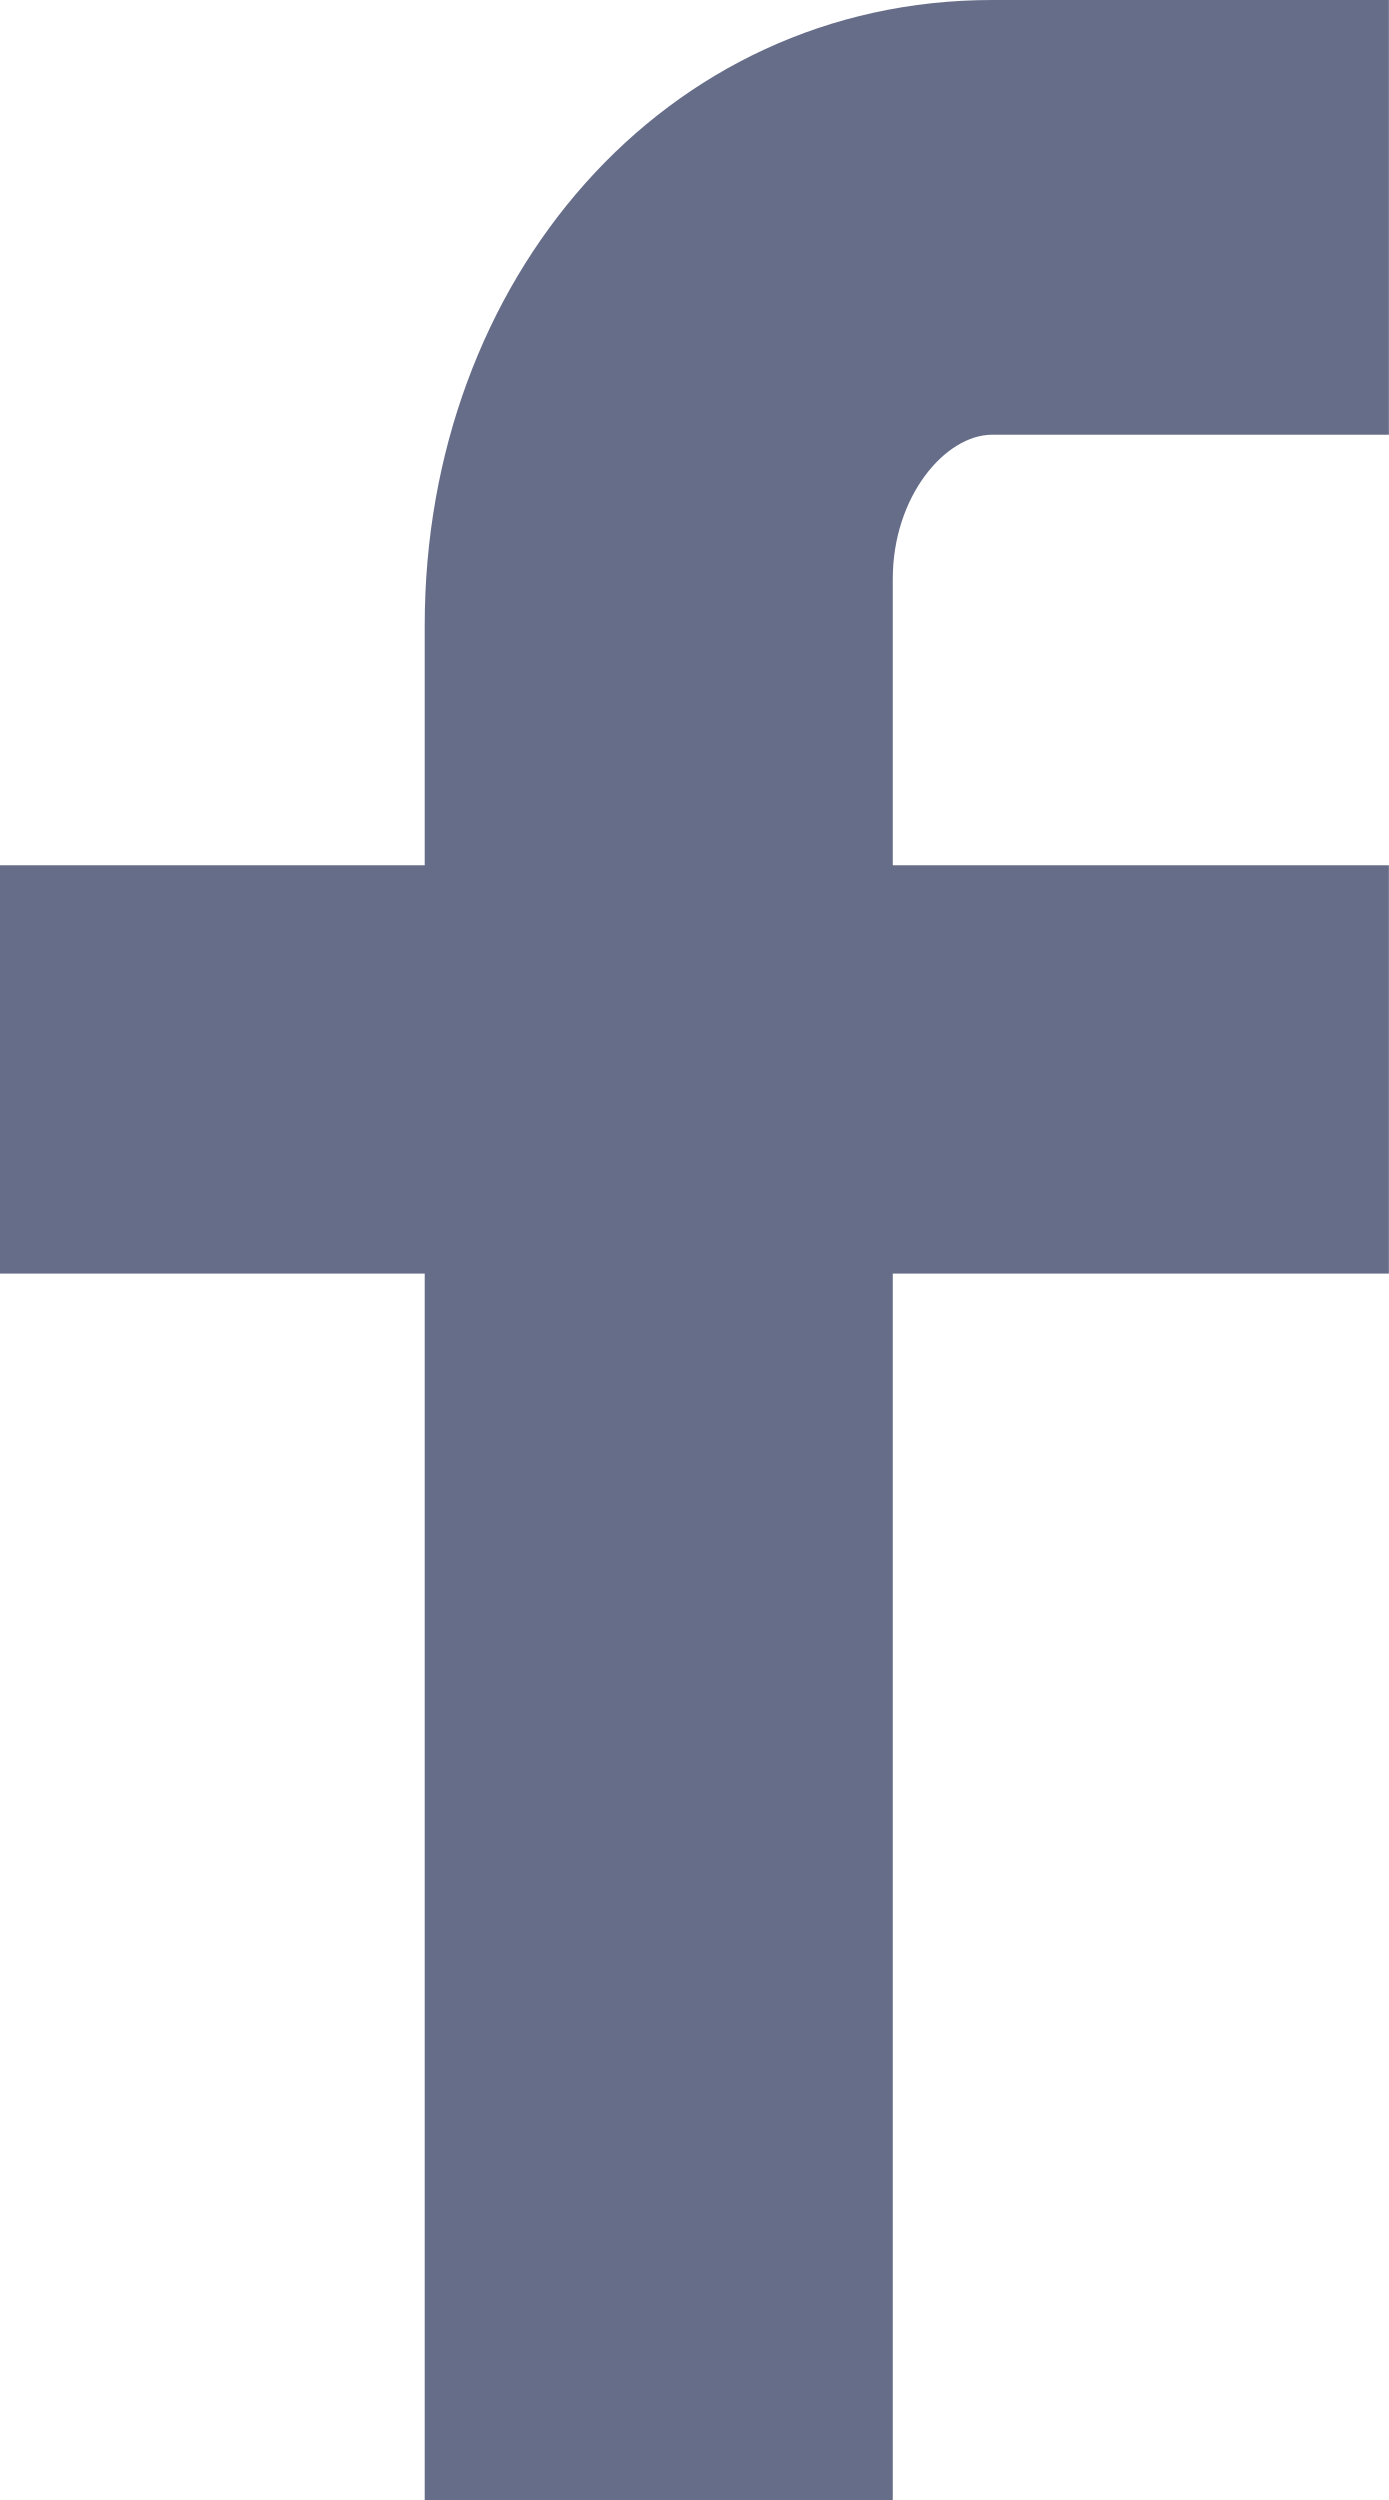
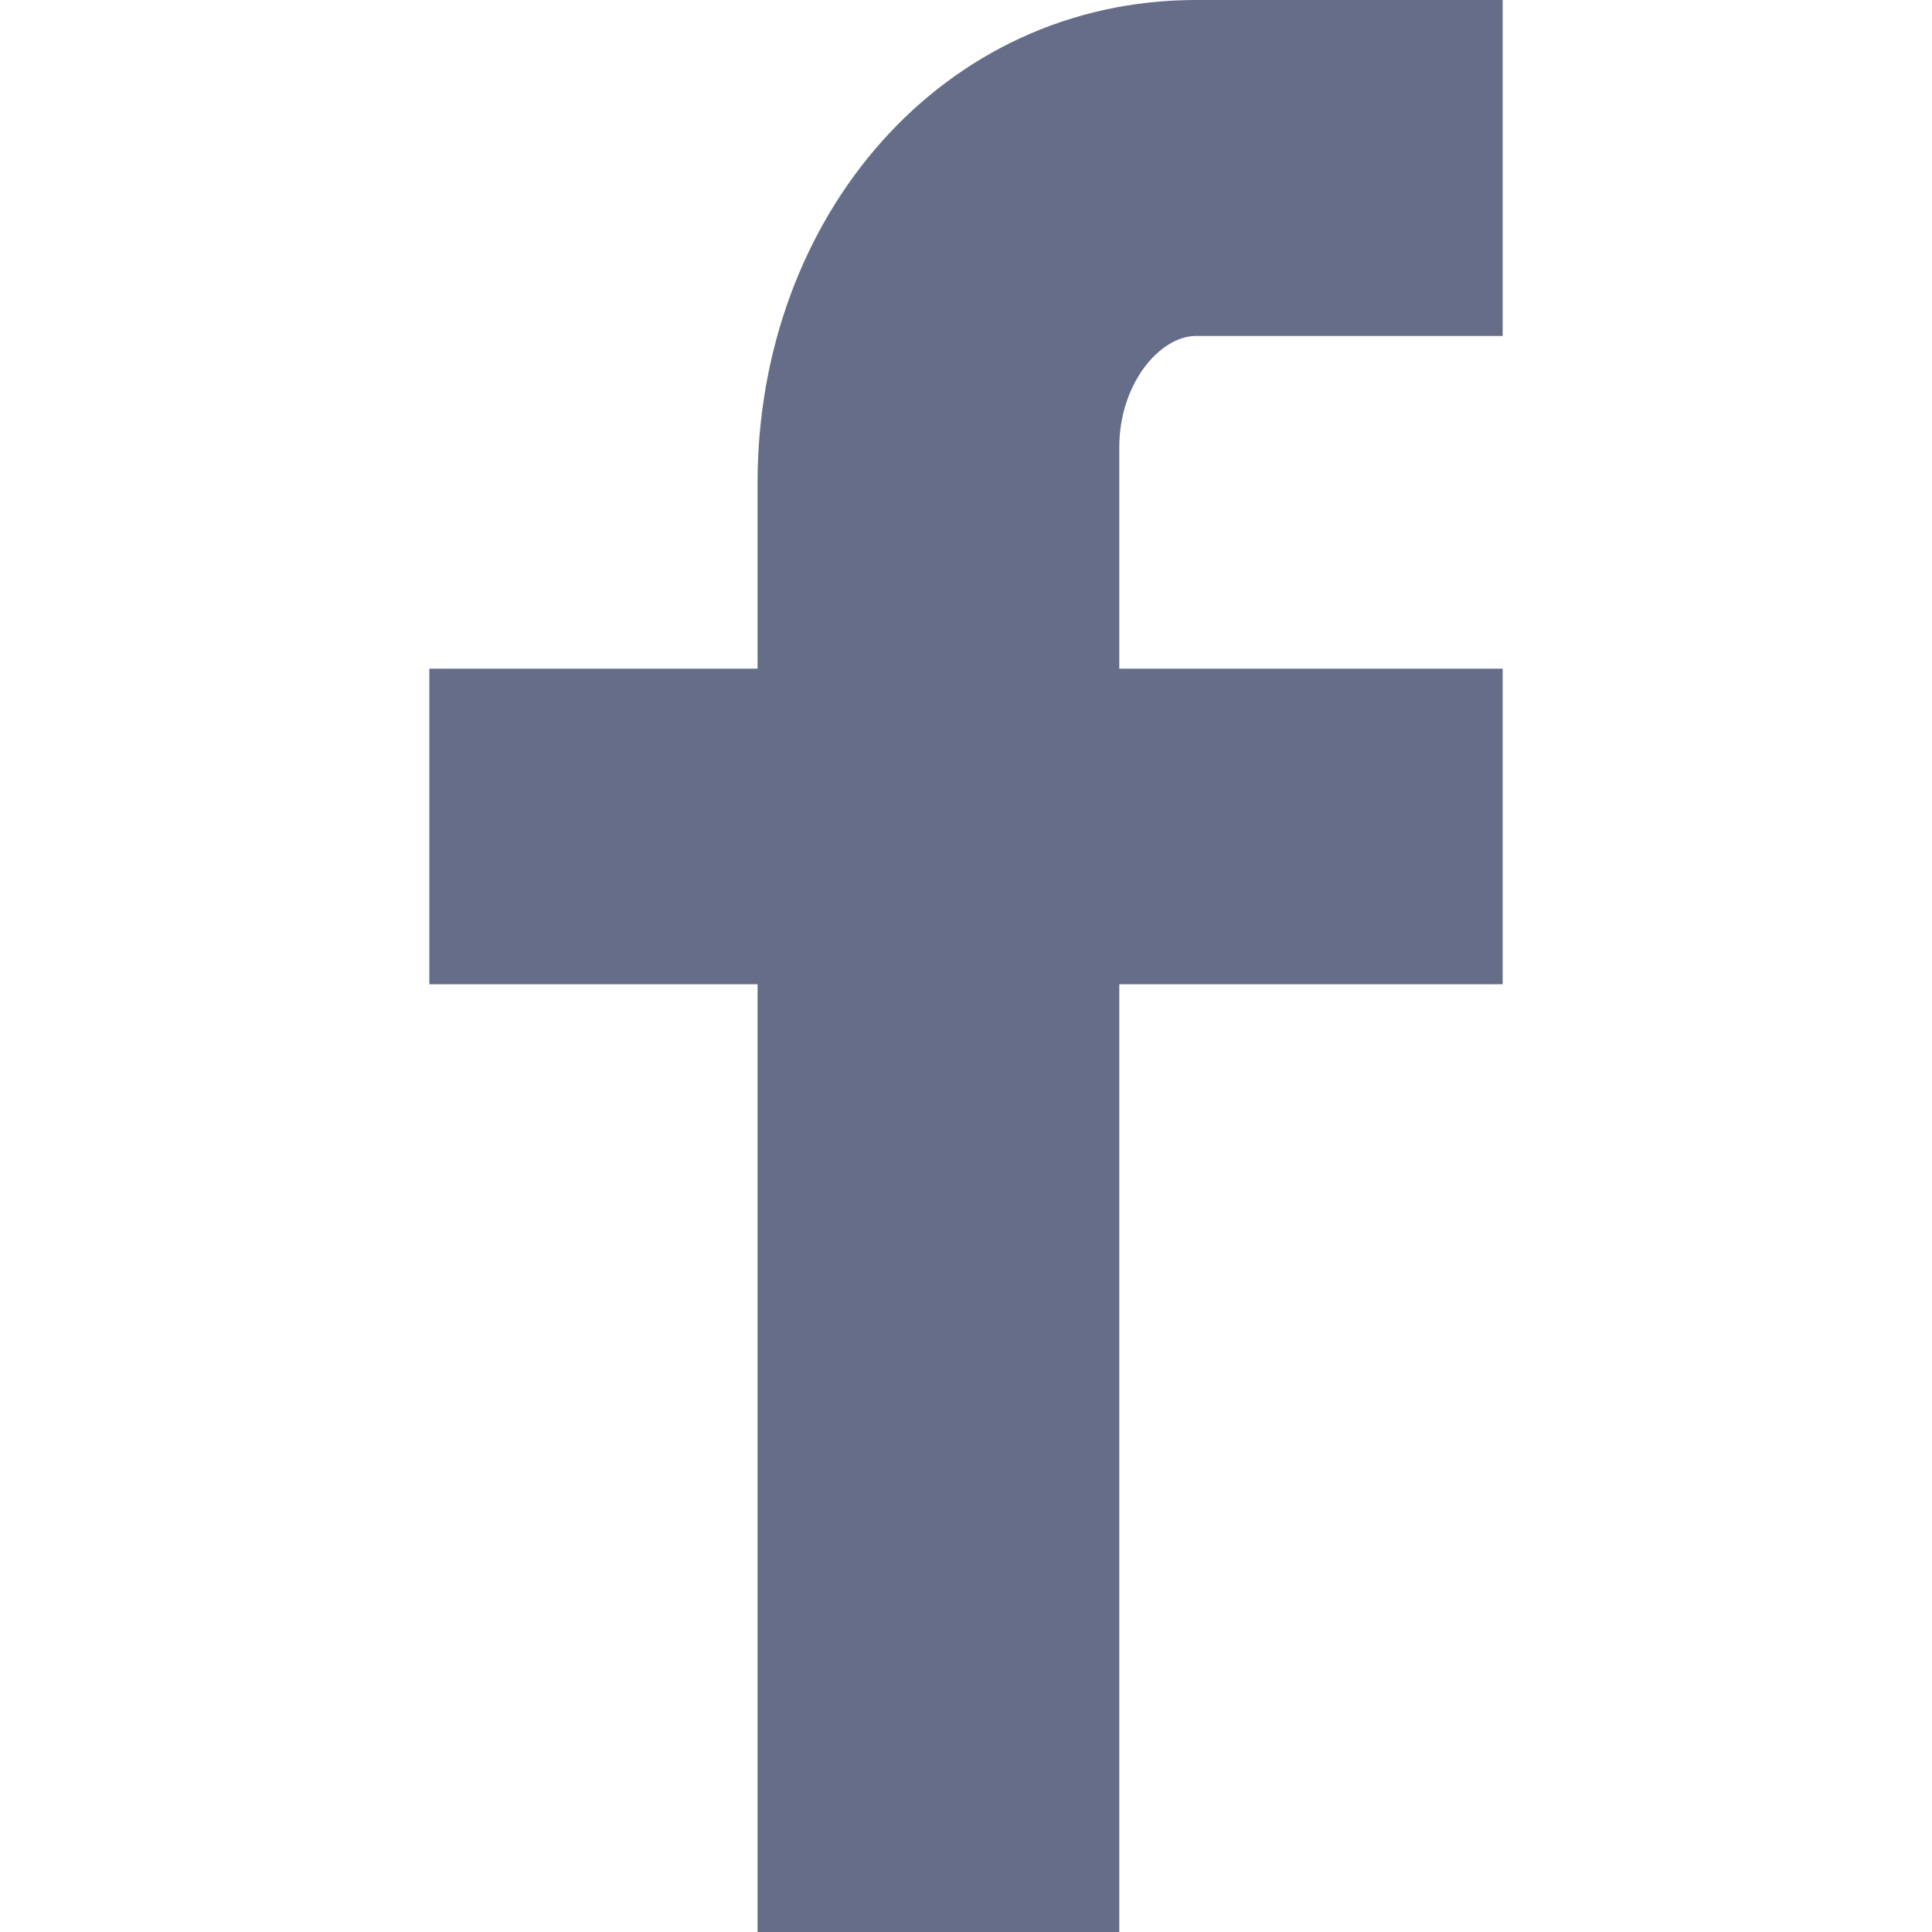
- <svg xmlns="http://www.w3.org/2000/svg" viewBox="0 0 50 90">
+ <svg xmlns="http://www.w3.org/2000/svg" viewBox="0 0 50 90" width="14px" height="14px">
  <g fill="#666d89" id="All_glyphs" data-name="All glyphs">
    <path d="M50,15.65H35.72c-1.69,0-3.58,2.22-3.58,5.19V31.15H50v14.7H32.14V90H15.29V45.85H0V31.15H15.29V22.5C15.29,10.09,23.9,0,35.72,0H50Z" />
  </g>
</svg>
